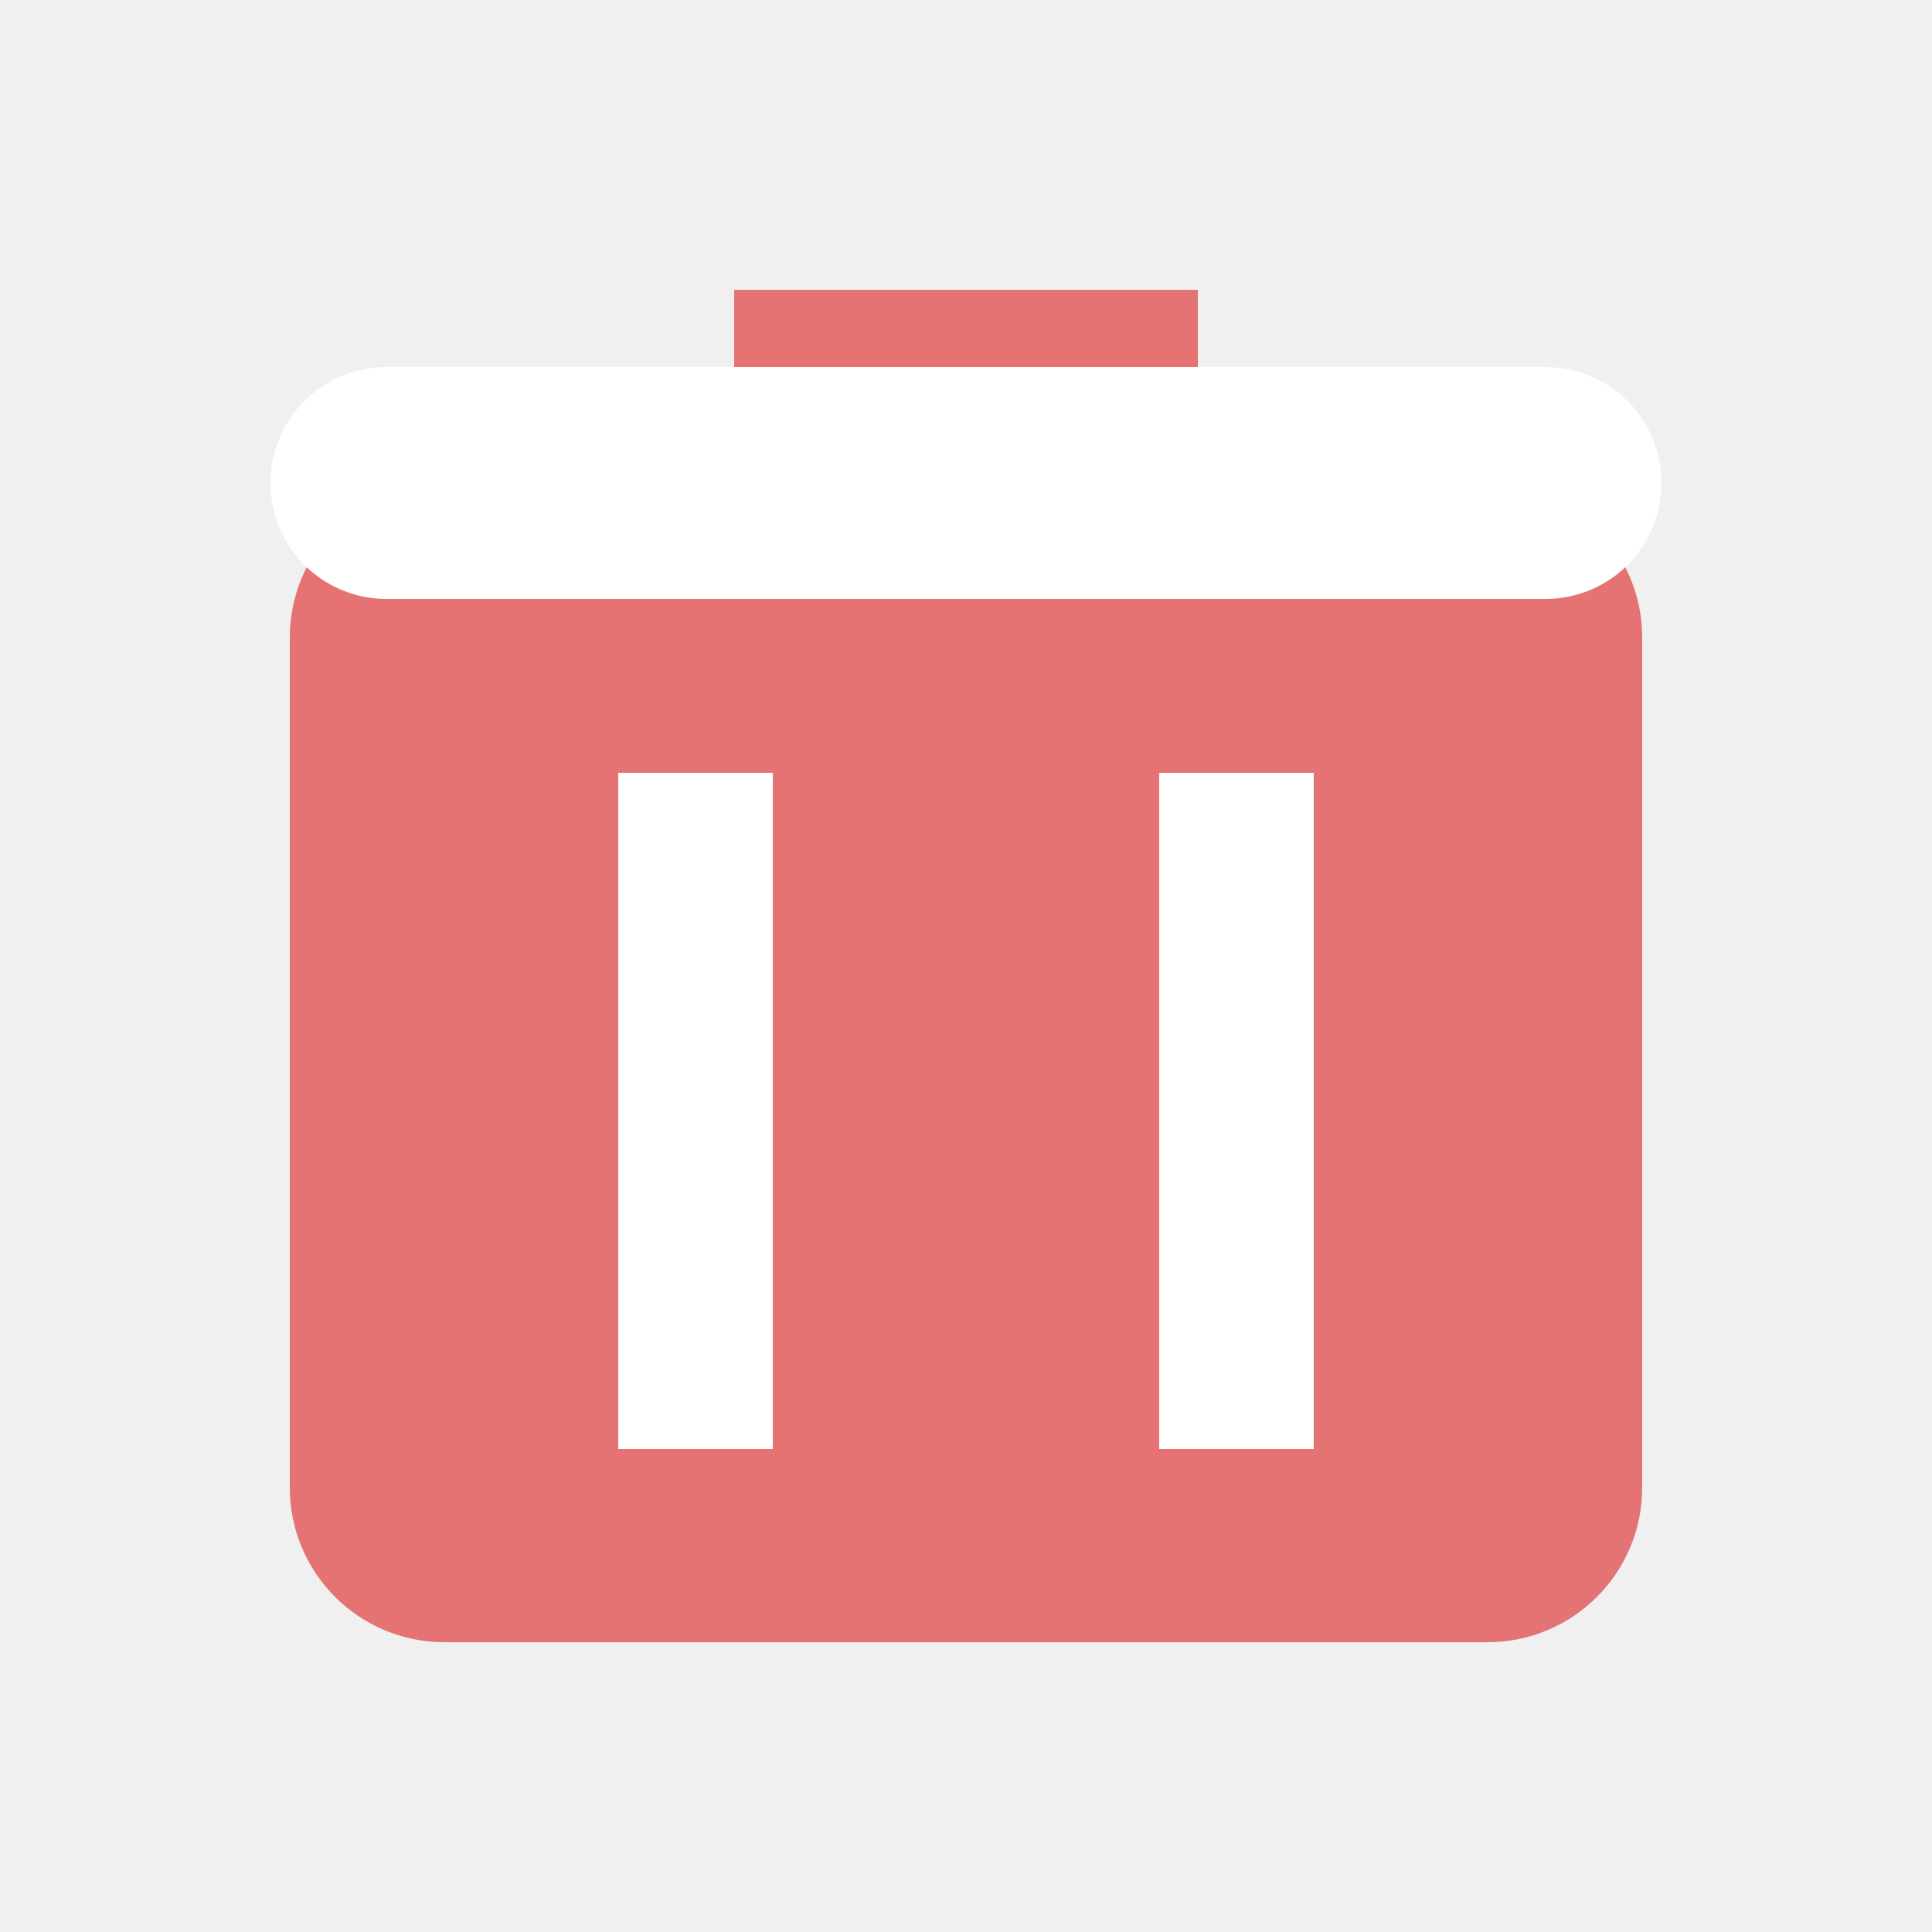
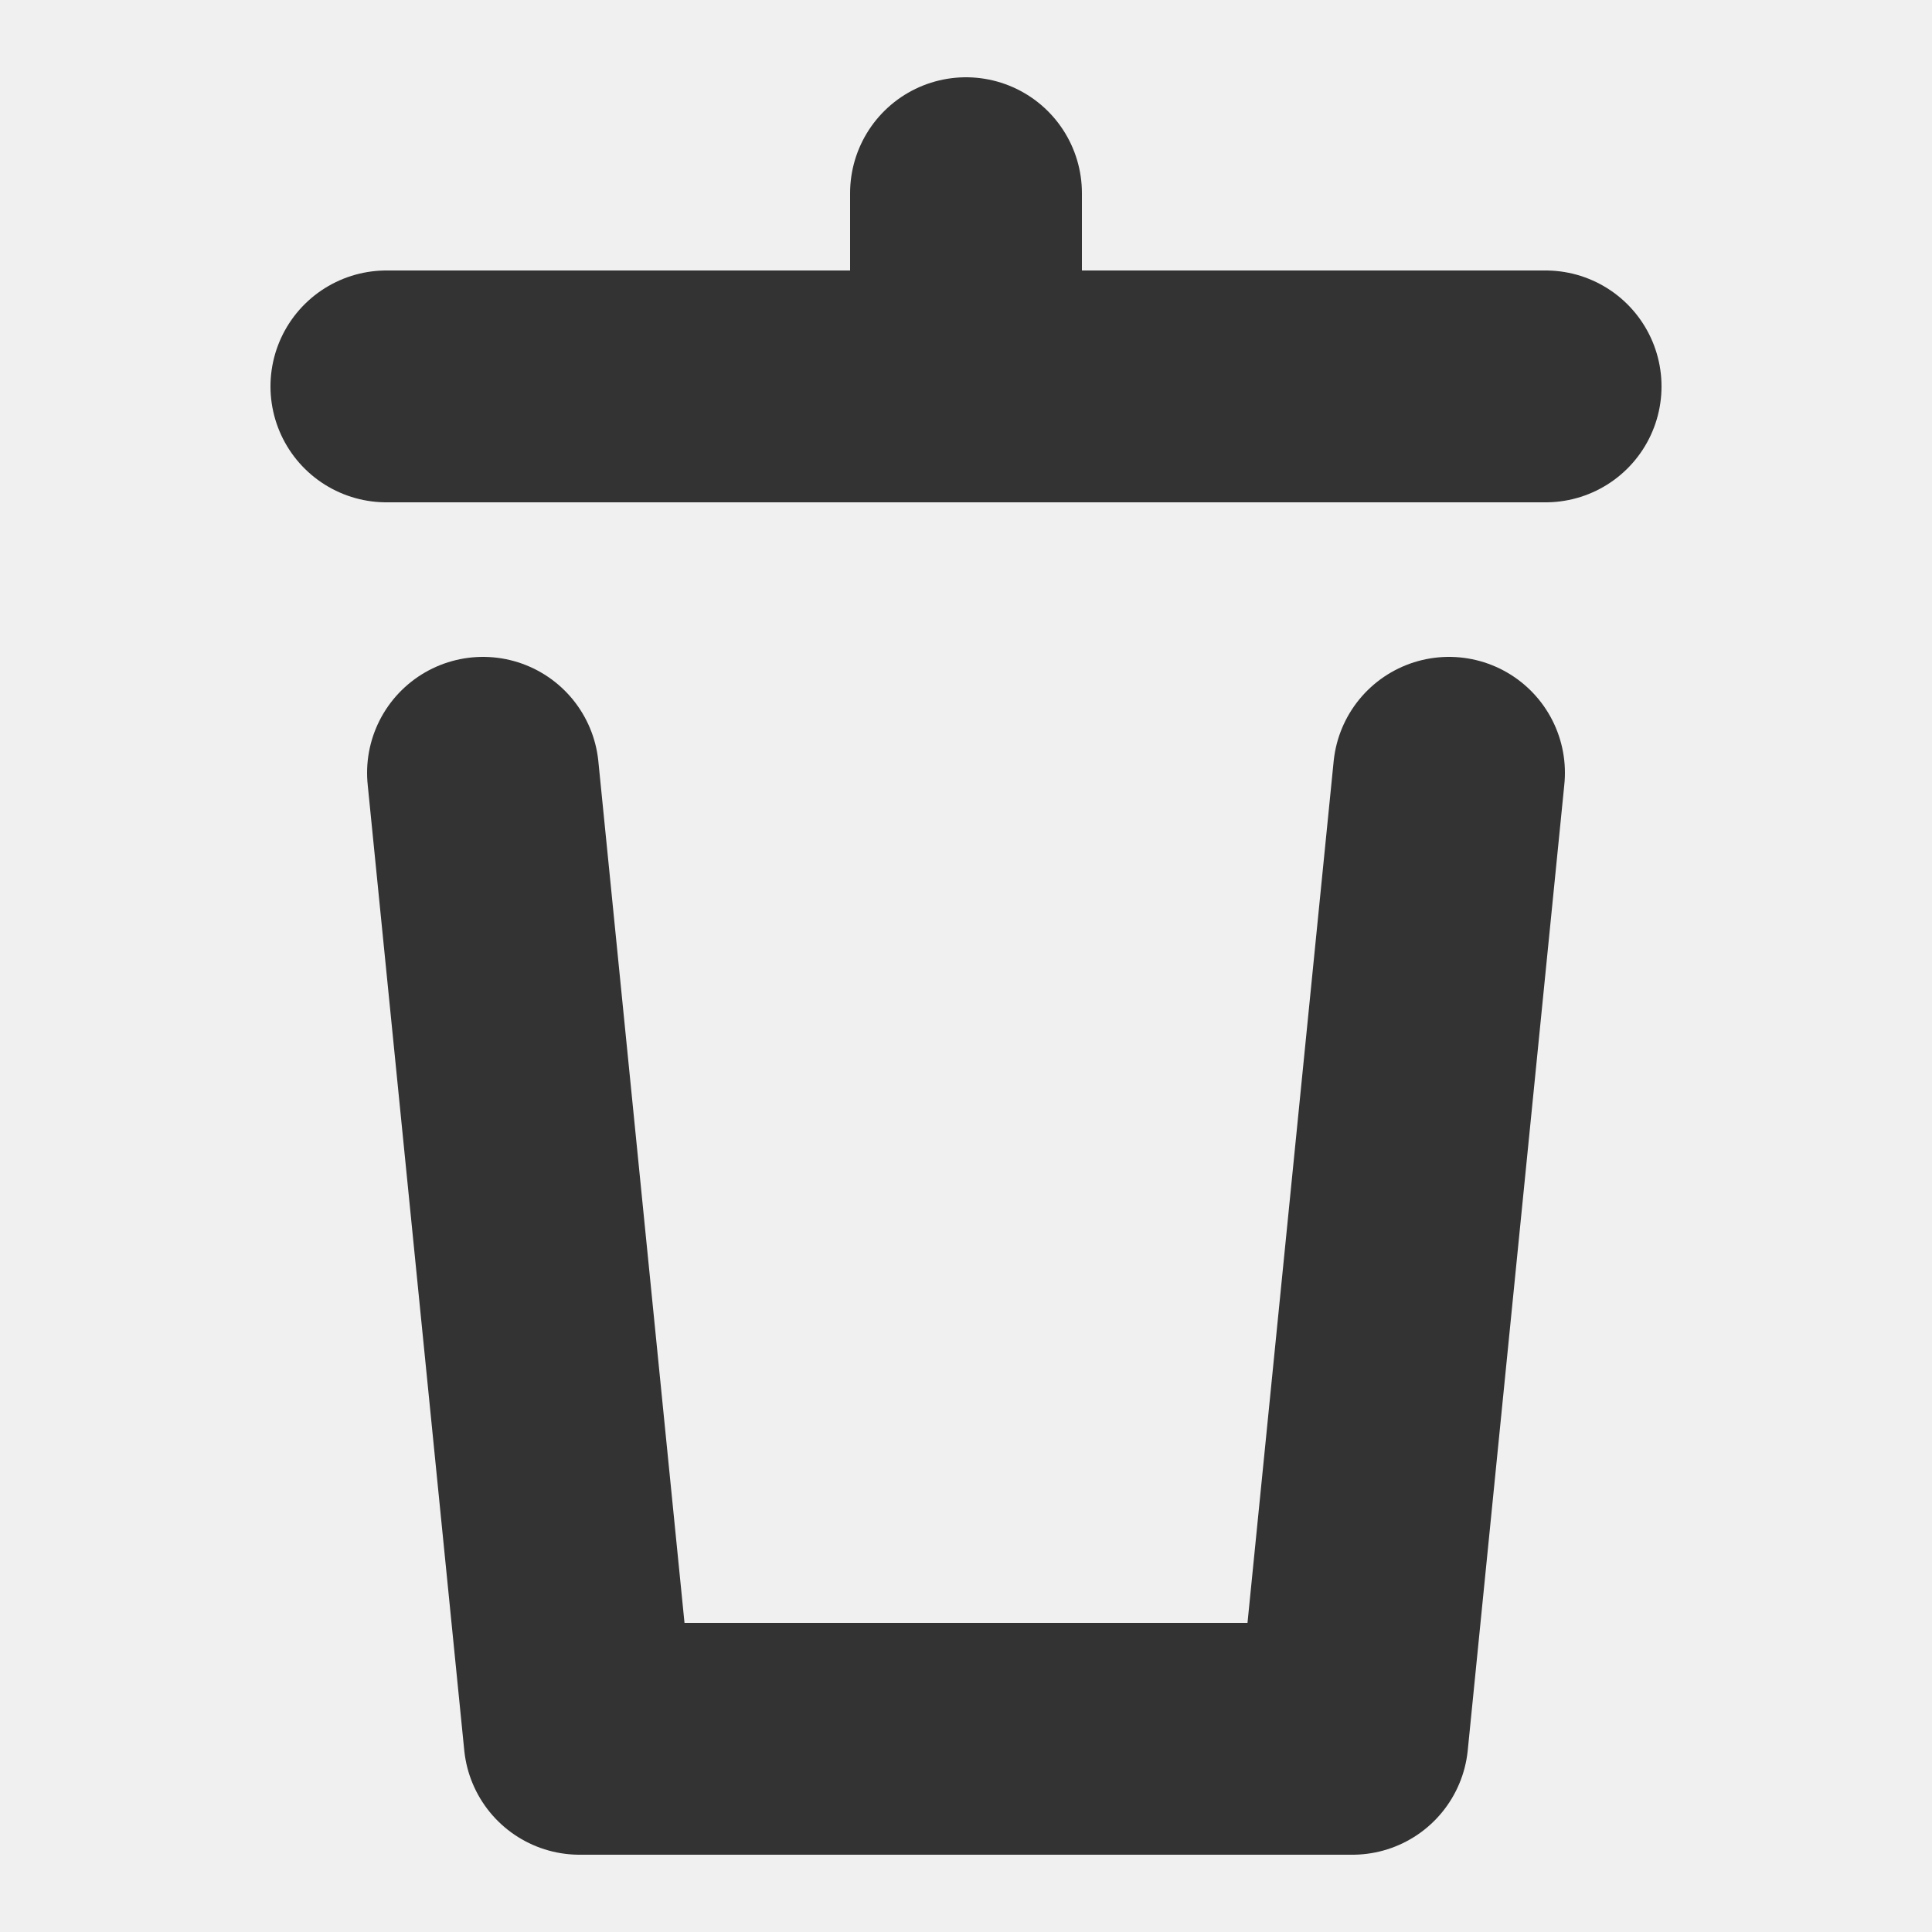
<svg xmlns="http://www.w3.org/2000/svg" width="100" height="100" viewBox="0 0 100 100" fill="none">
-   <rect x="15" y="25" width="70" height="60" rx="8" ry="8" fill="#E57373" />
-   <rect x="32" y="40" width="8" height="35" fill="white" />
-   <rect x="60" y="40" width="8" height="35" fill="white" />
-   <rect x="38" y="15" width="24" height="8" fill="#E57373" />
-   <line x1="20" y1="25" x2="80" y2="25" stroke="white" stroke-width="12" stroke-linecap="round" />
+   <line x1="50" y1="10" x2="50" y2="20" stroke="#333" stroke-width="12" stroke-linecap="round" />
+   <line x1="20" y1="20" x2="80" y2="20" stroke="#333" stroke-width="12" stroke-linecap="round" />
+   <path d="M25 40 L30 90 L70 90 L75 40" stroke="#333" stroke-width="12" stroke-linecap="round" stroke-linejoin="round" fill="none" />
</svg>
